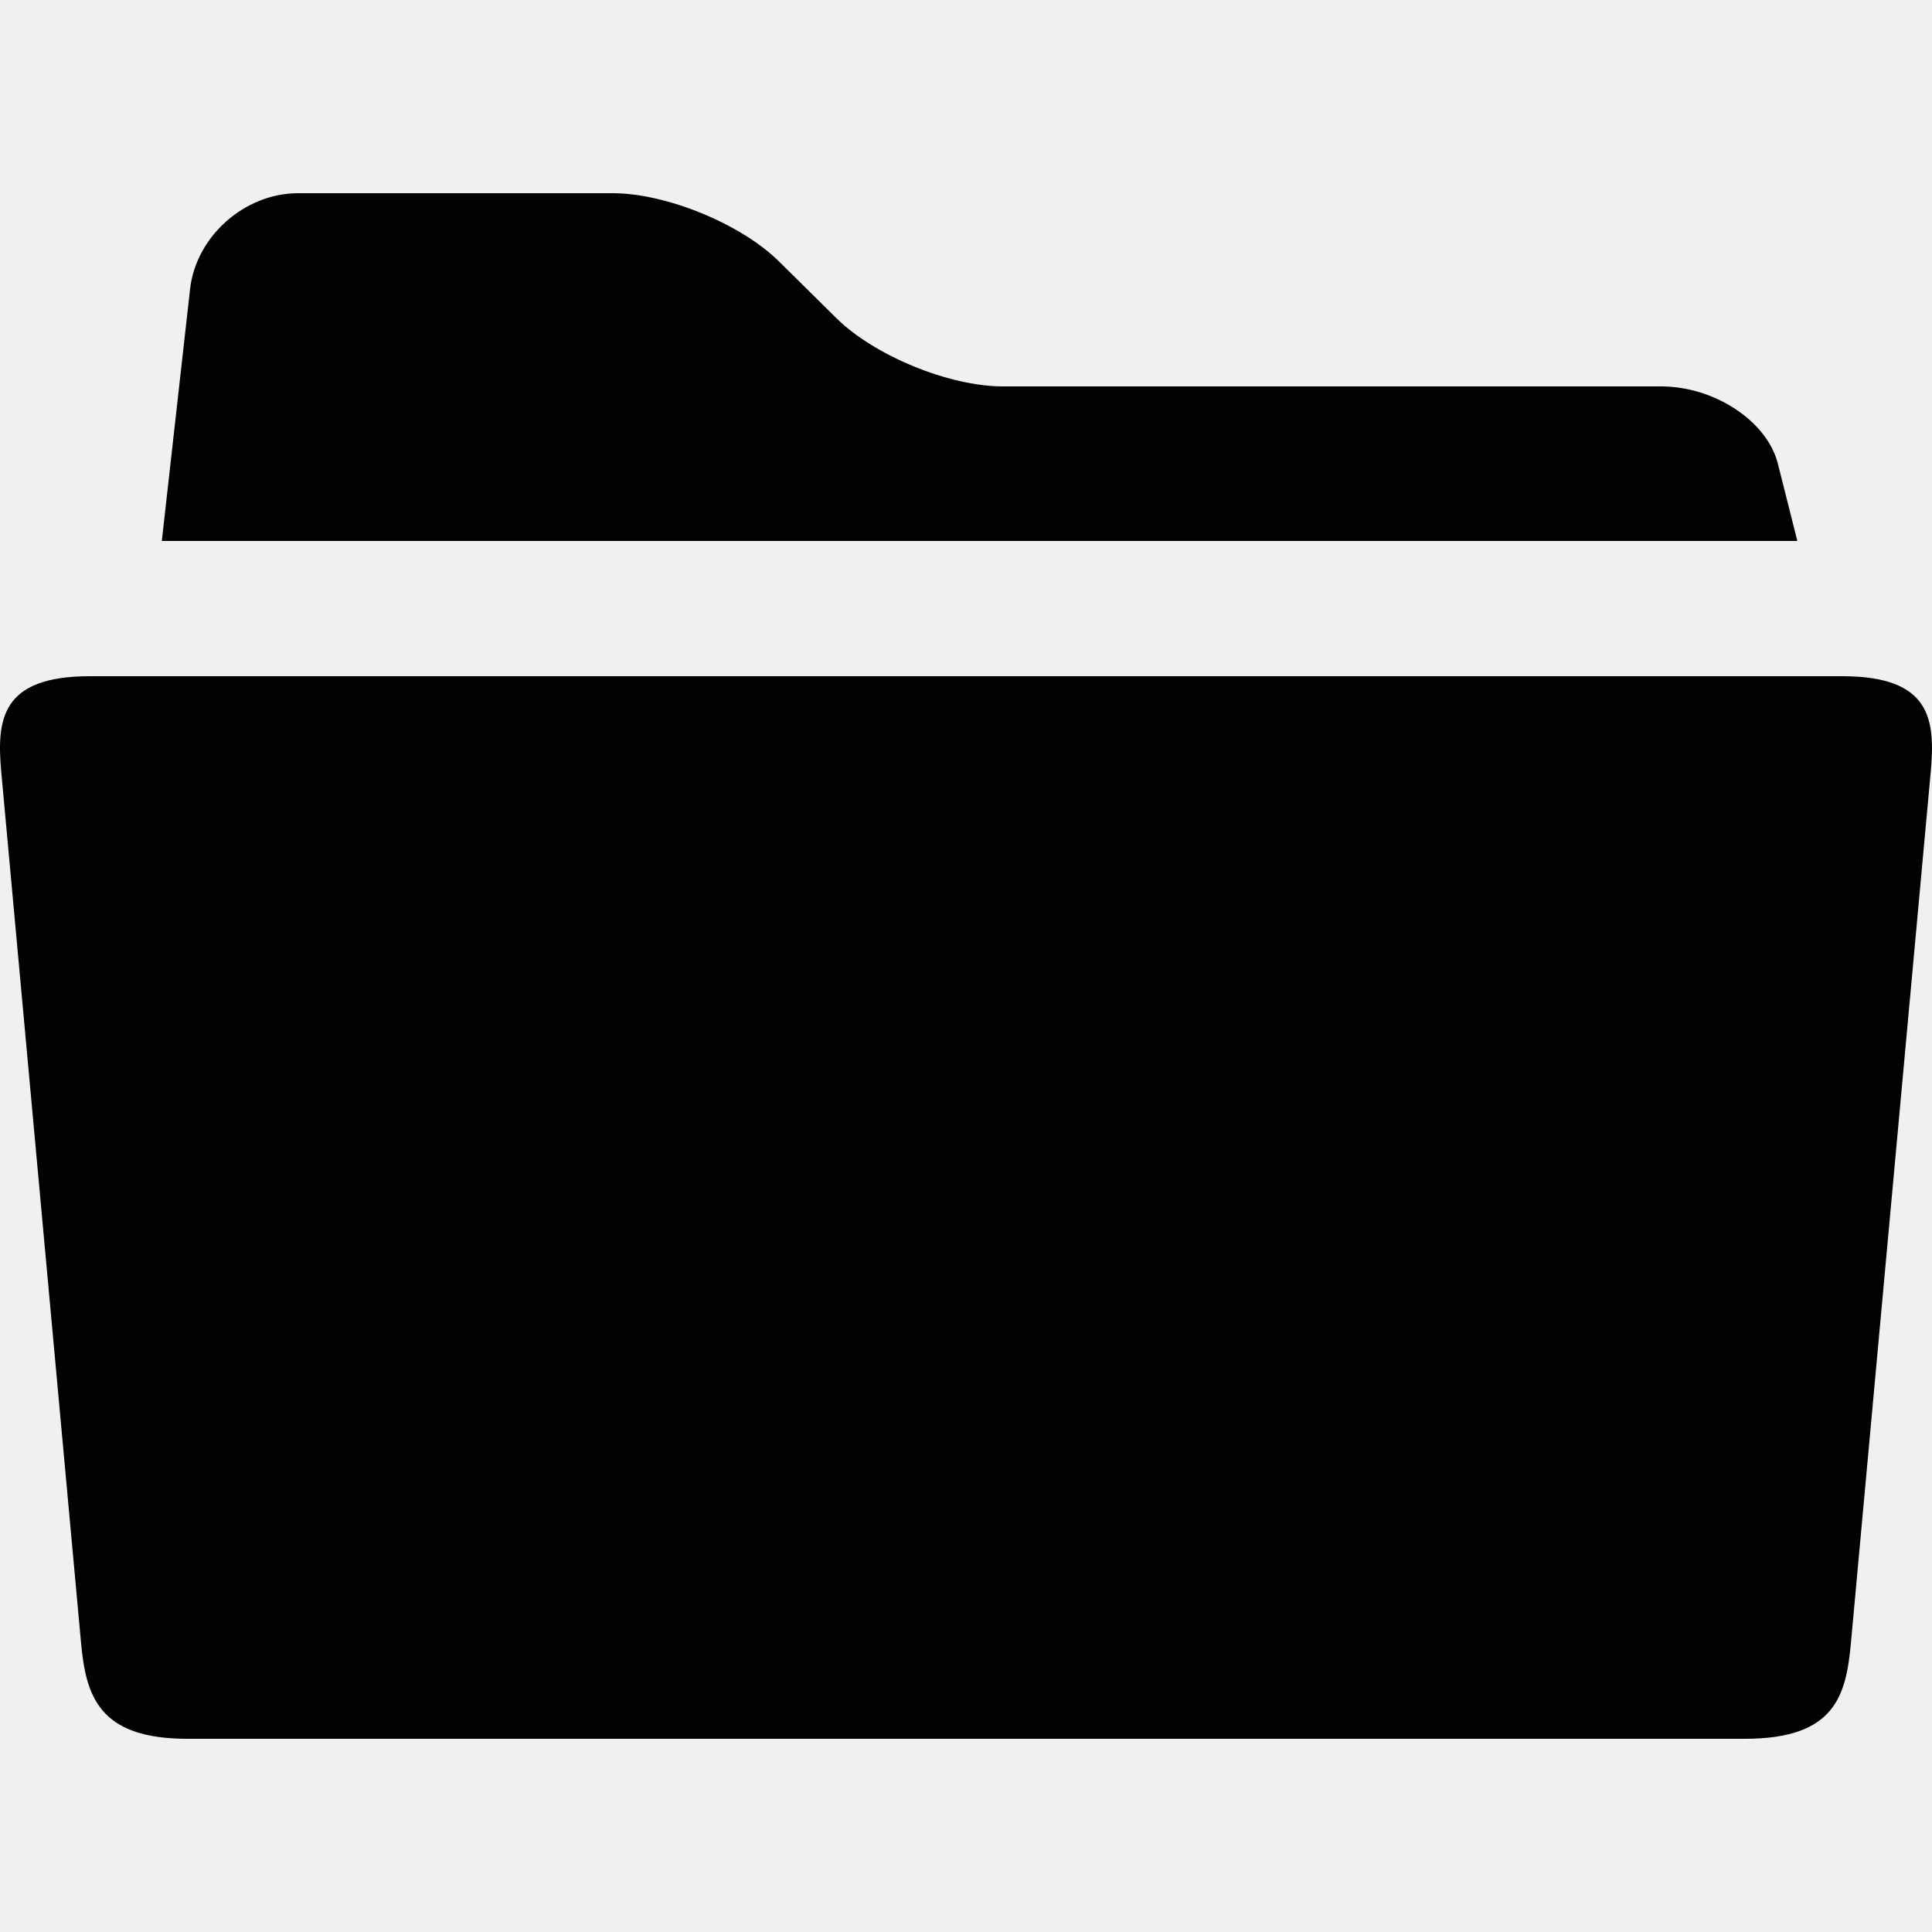
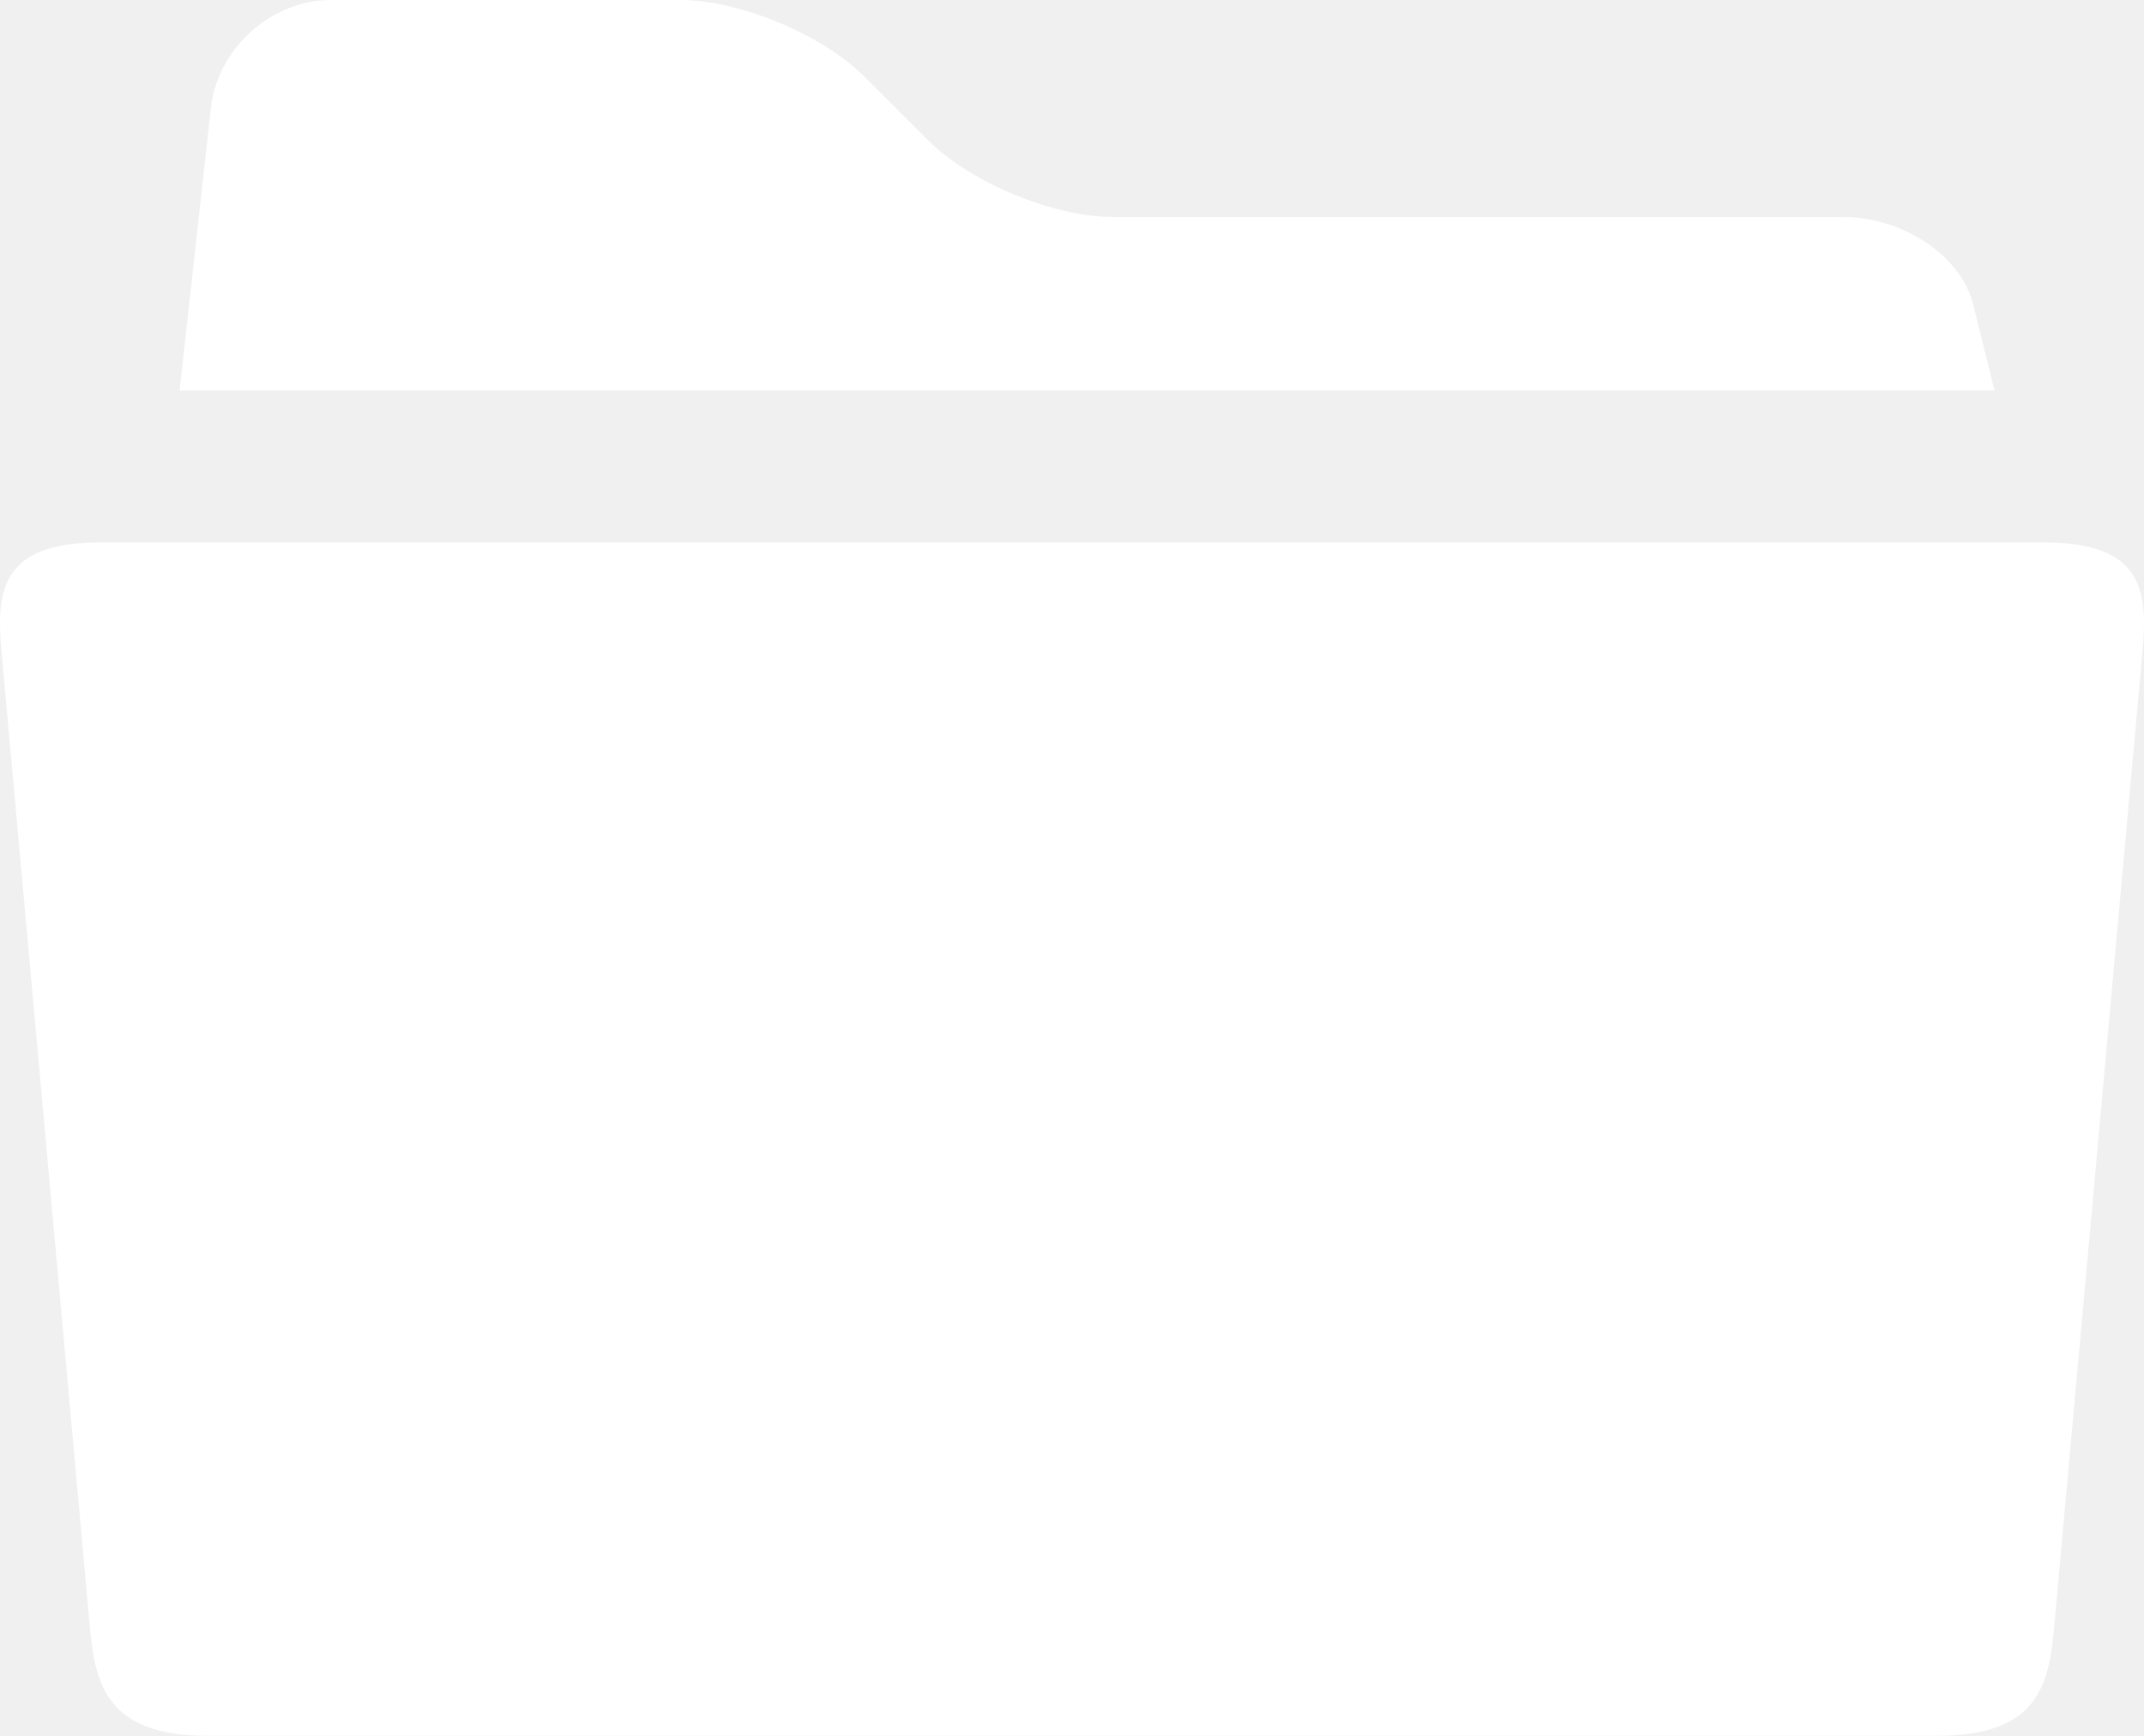
- <svg xmlns="http://www.w3.org/2000/svg" version="1.1" id="Capa_1" x="0px" y="0px" viewBox="0 0 100 100" style="enable-background:new 0 0 100 100;" xml:space="preserve">
+ <svg xmlns="http://www.w3.org/2000/svg" version="1.1" id="Capa_1" x="0px" y="0px" width="84px" height="68px" viewBox="-0.001 50 84 68" enable-background="new -0.001 50 84 68" xml:space="preserve">
  <g>
    <g>
-       <path style="fill:#030104;" d="M95.351,35h-90.7c-4.604,0-4.834,2.241-4.584,4.979L4.194,85.02C4.444,87.759,5.093,90,9.69,90    h80.621c4.688,0,5.244-2.241,5.494-4.979l4.127-45.041C100.183,37.241,99.954,35,95.351,35z M92.022,24    c-0.555-2.2-3.275-4-6.047-4H51.903c-2.771,0-6.645-1.588-8.607-3.528l-2.979-2.943C38.354,11.588,34.481,10,31.71,10H15.431    c-2.771,0-5.289,2.236-5.594,4.97L8.376,28H93.03L92.022,24z" />
+       <path fill="#FFFFFF" d="M80.094,71.25H3.906c-3.867,0-4.061,1.905-3.851,4.232l3.467,38.285C3.732,116.095,4.277,118,8.139,118    h67.722c3.938,0,4.405-1.905,4.615-4.232l3.467-38.285C84.153,73.155,83.961,71.25,80.094,71.25z M77.298,61.9    c-0.466-1.87-2.751-3.4-5.079-3.4H43.598c-2.328,0-5.582-1.35-7.23-2.999L33.866,53c-1.649-1.65-4.902-3-7.23-3H12.961    c-2.328,0-4.443,1.901-4.699,4.224L7.035,65.3h71.109L77.298,61.9z" />
    </g>
  </g>
-   <g>
- </g>
-   <g>
- </g>
-   <g>
- </g>
-   <g>
- </g>
-   <g>
- </g>
-   <g>
- </g>
-   <g>
- </g>
-   <g>
- </g>
-   <g>
- </g>
-   <g>
- </g>
-   <g>
- </g>
-   <g>
- </g>
-   <g>
- </g>
-   <g>
- </g>
-   <g>
- </g>
</svg>
